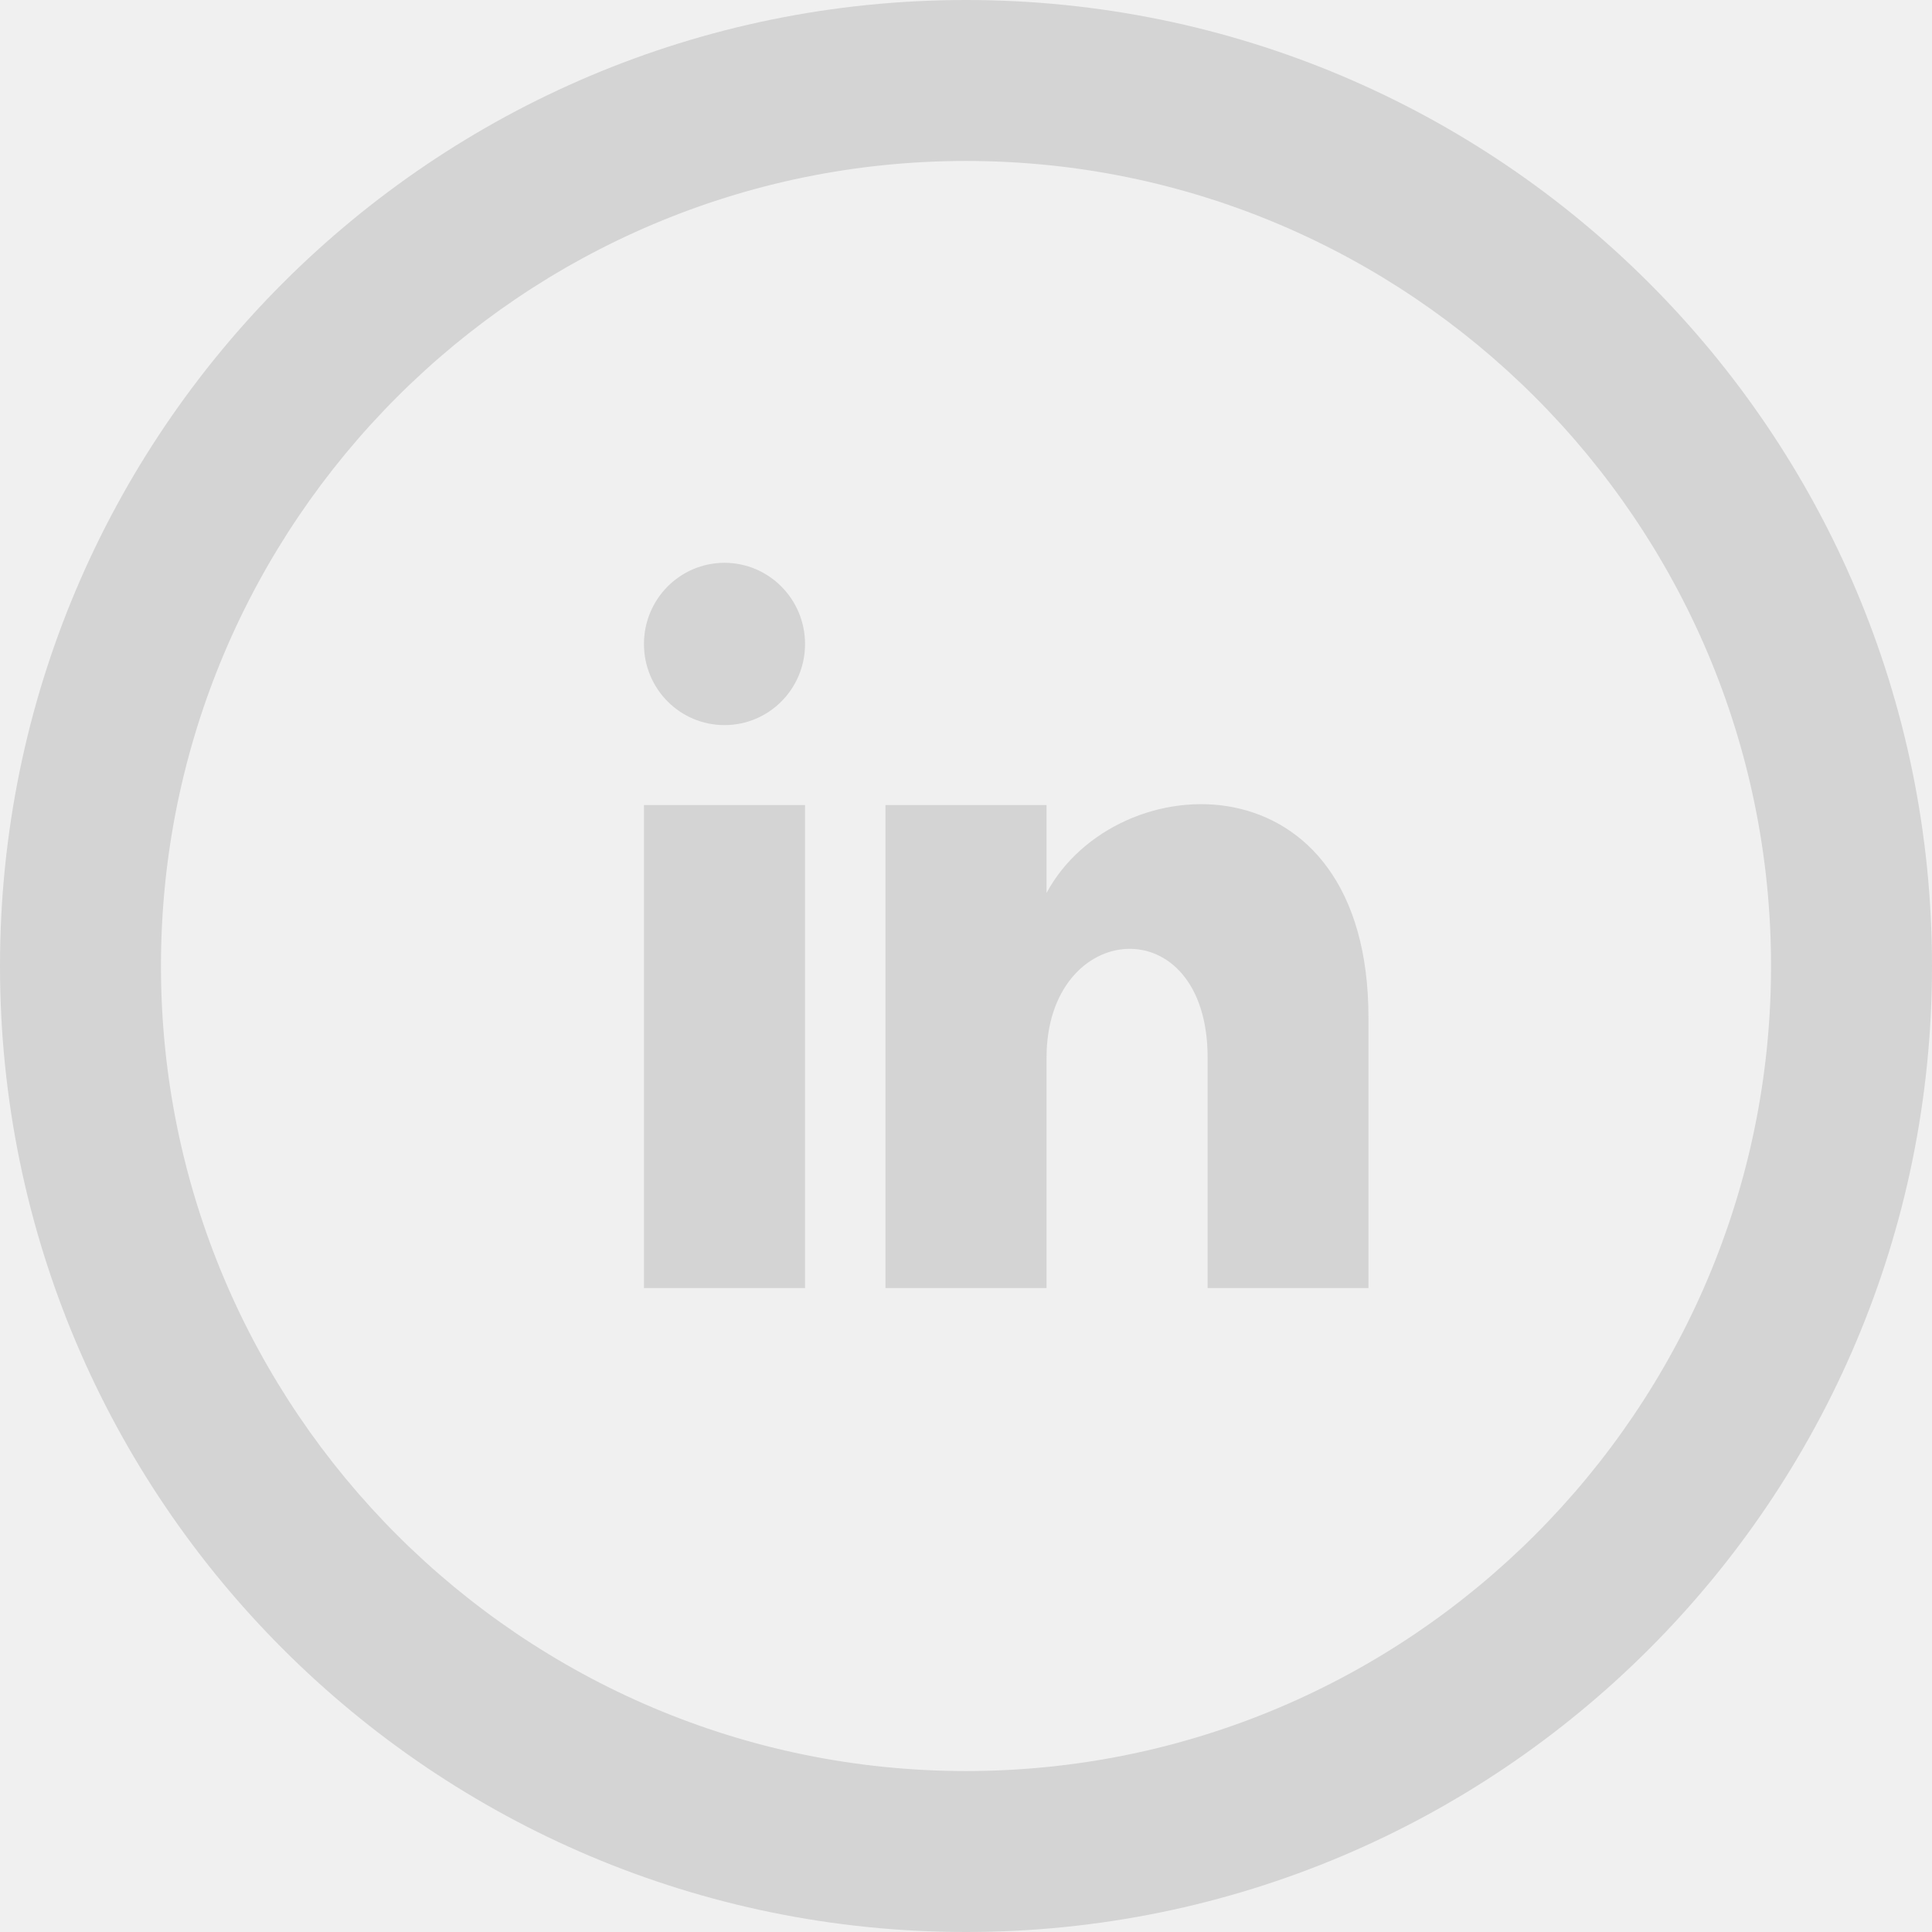
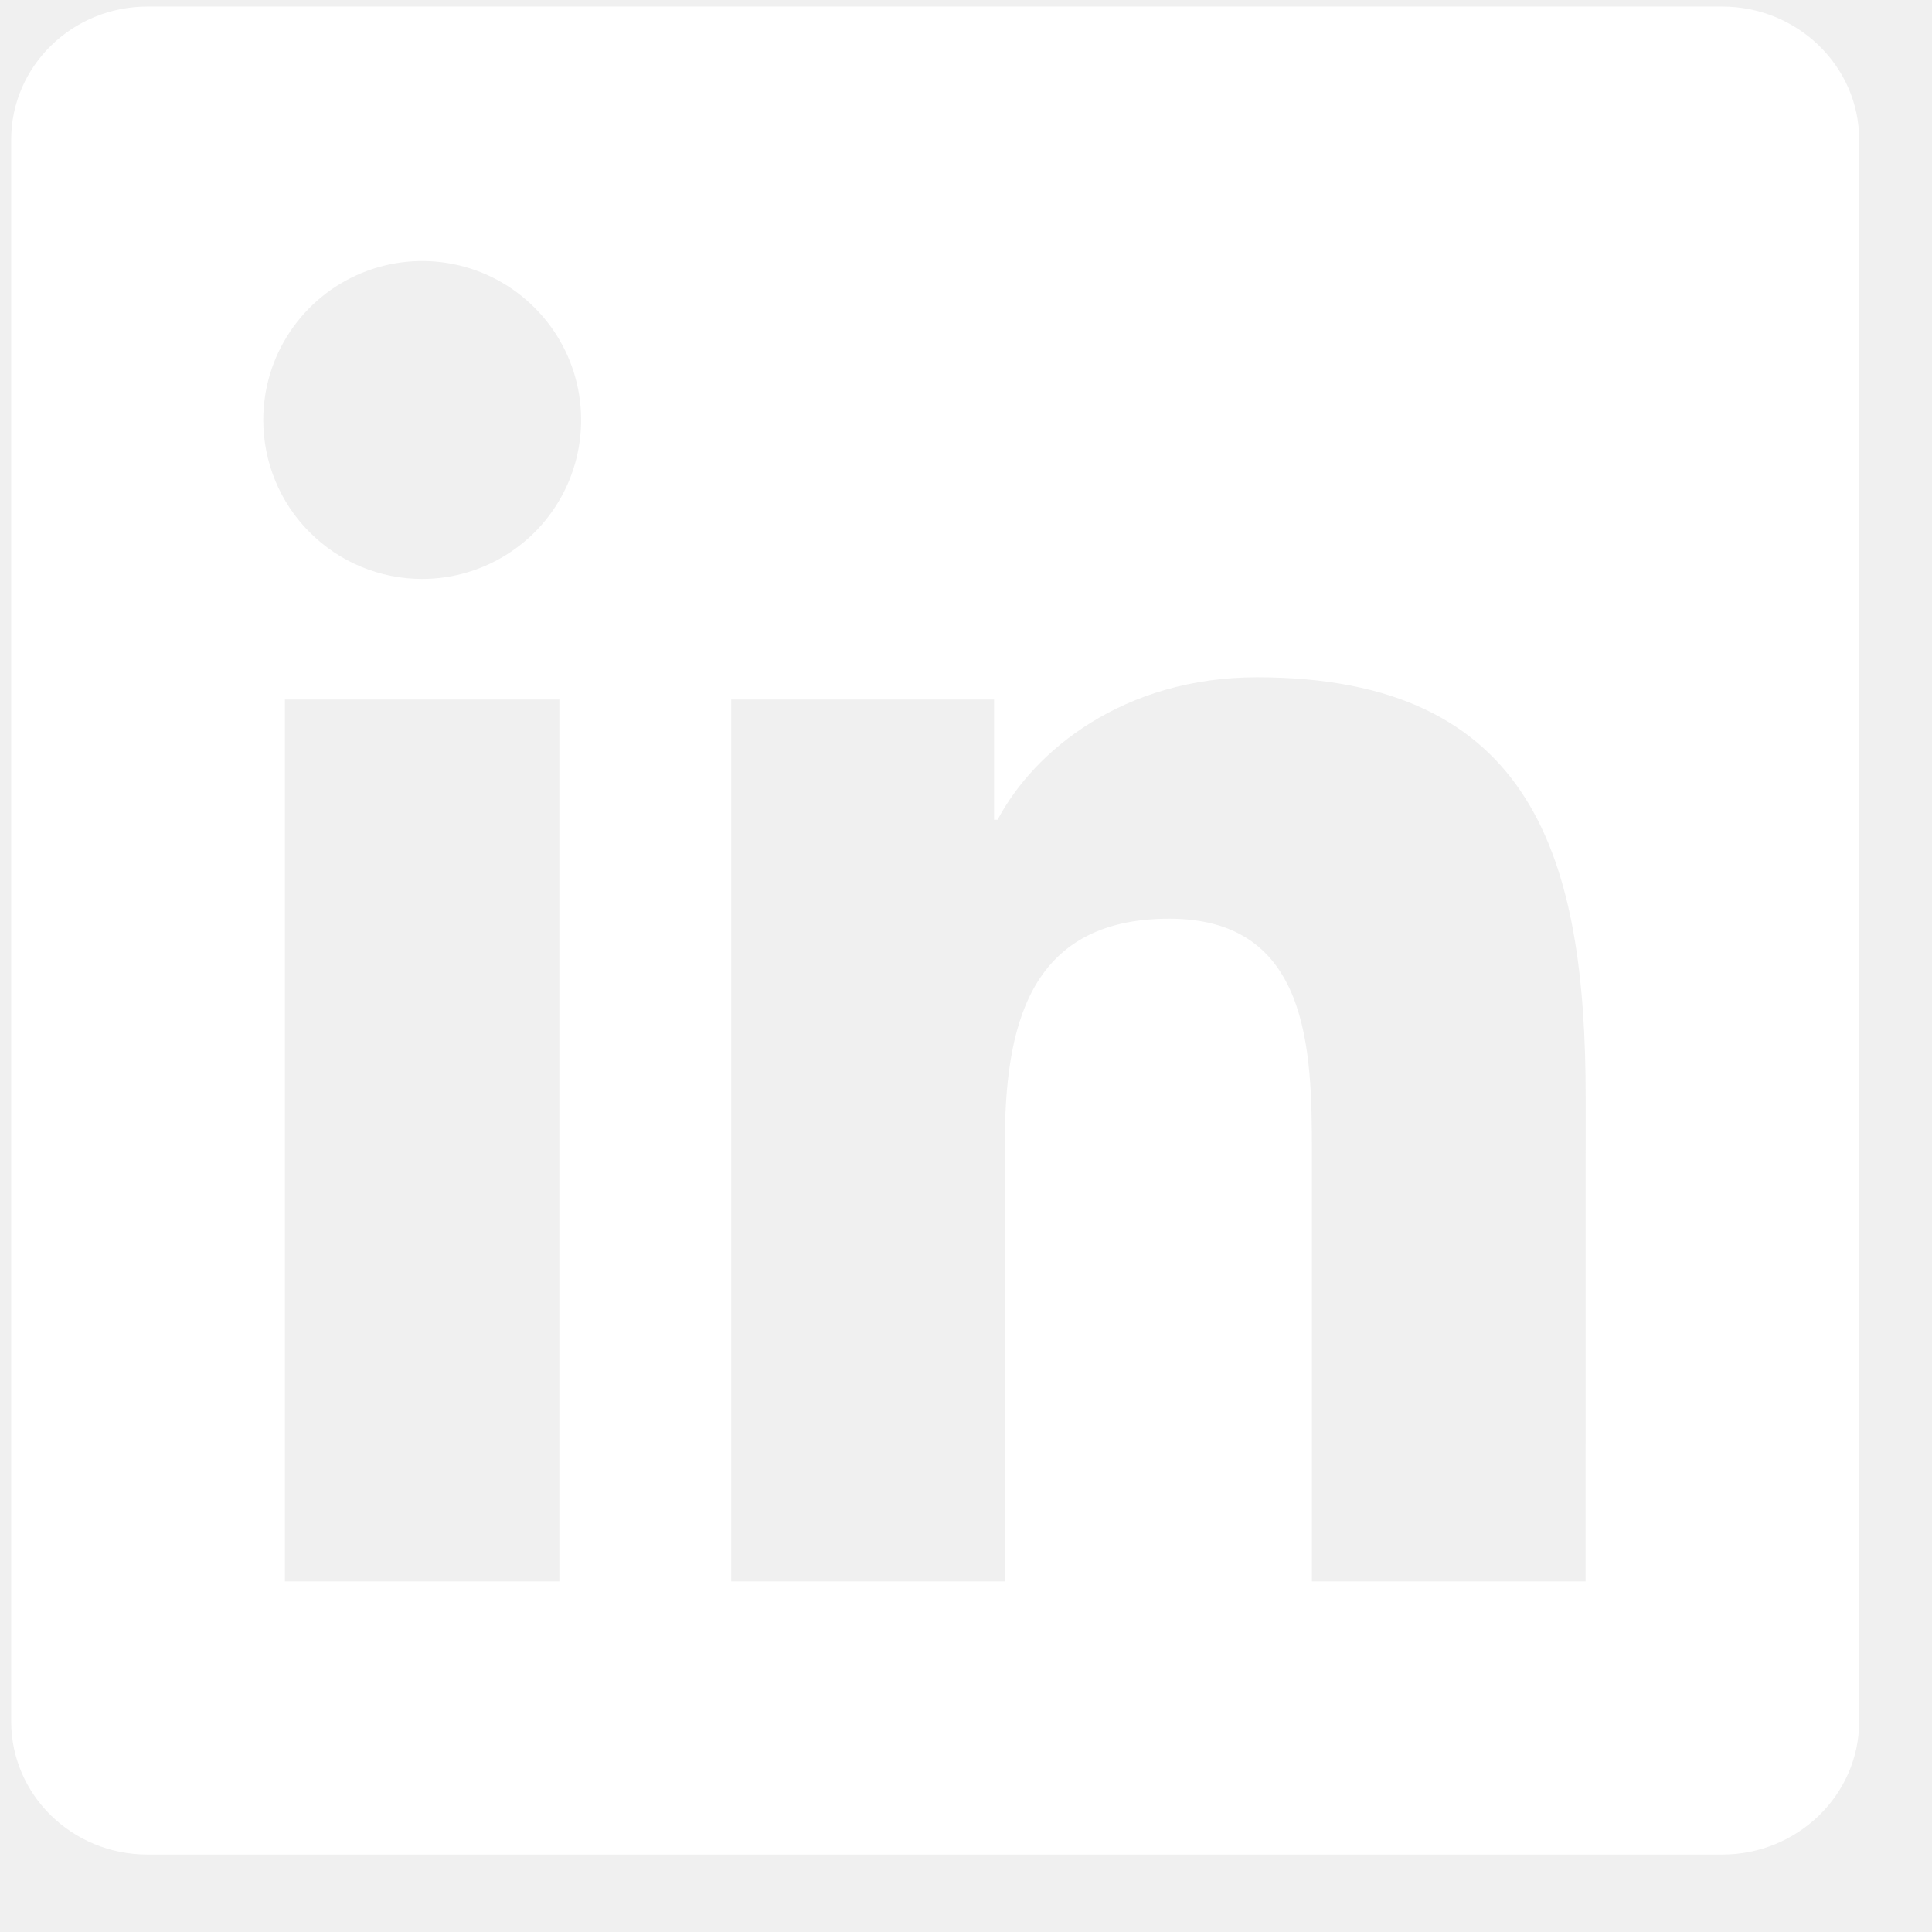
- <svg xmlns="http://www.w3.org/2000/svg" width="16" height="16" viewBox="0 0 16 16" fill="none">
-   <path fill-rule="evenodd" clip-rule="evenodd" d="M8 1.333C11.676 1.333 14.667 4.324 14.667 8C14.667 11.676 11.676 14.667 8 14.667C4.324 14.667 1.333 11.676 1.333 8C1.333 4.324 4.324 1.333 8 1.333ZM8 0C3.582 0 0 3.582 0 8C0 12.418 3.582 16 8 16C12.418 16 16 12.418 16 8C16 3.582 12.418 0 8 0ZM6.667 5.333C6.667 5.705 6.369 6.005 6 6.005C5.631 6.005 5.333 5.705 5.333 5.333C5.333 4.962 5.631 4.661 6 4.661C6.369 4.661 6.667 4.963 6.667 5.333ZM6.667 6.667H5.333V10.667H6.667V6.667ZM8.667 6.667H7.333V10.667H8.667V8.759C8.667 7.611 10.001 7.505 10.001 8.759V10.667H11.333V8.427C11.333 6.238 9.248 6.318 8.667 7.395V6.667Z" fill="#D4D4D4" />
+ <svg xmlns="http://www.w3.org/2000/svg" width="23" height="23" viewBox="0 0 23 23" fill="none">
+   <path d="M18.876 18.826H15.618V13.721C15.618 12.504 15.593 10.937 13.92 10.937C12.222 10.937 11.962 12.261 11.962 13.631V18.826H8.705V8.328H11.834V9.759H11.876C12.313 8.934 13.377 8.063 14.965 8.063C18.266 8.063 18.877 10.236 18.877 13.064L18.876 18.826ZM5.025 6.892C4.777 6.892 4.53 6.843 4.301 6.748C4.071 6.653 3.863 6.513 3.687 6.337C3.511 6.162 3.372 5.953 3.277 5.723C3.182 5.493 3.134 5.247 3.134 4.999C3.134 4.625 3.245 4.259 3.453 3.948C3.661 3.637 3.957 3.394 4.303 3.251C4.649 3.108 5.029 3.071 5.396 3.144C5.763 3.217 6.1 3.398 6.364 3.663C6.629 3.927 6.809 4.264 6.882 4.631C6.955 4.999 6.917 5.379 6.774 5.725C6.63 6.07 6.388 6.366 6.076 6.573C5.765 6.781 5.399 6.892 5.025 6.892ZM6.659 18.826H3.392V8.328H6.659V18.826ZM20.506 0.078H1.756C0.859 0.078 0.133 0.788 0.133 1.663V20.493C0.133 21.369 0.859 22.078 1.756 22.078H20.503C21.399 22.078 22.133 21.369 22.133 20.493V1.663C22.133 0.788 21.399 0.078 20.503 0.078H20.506Z" fill="white" />
</svg>
